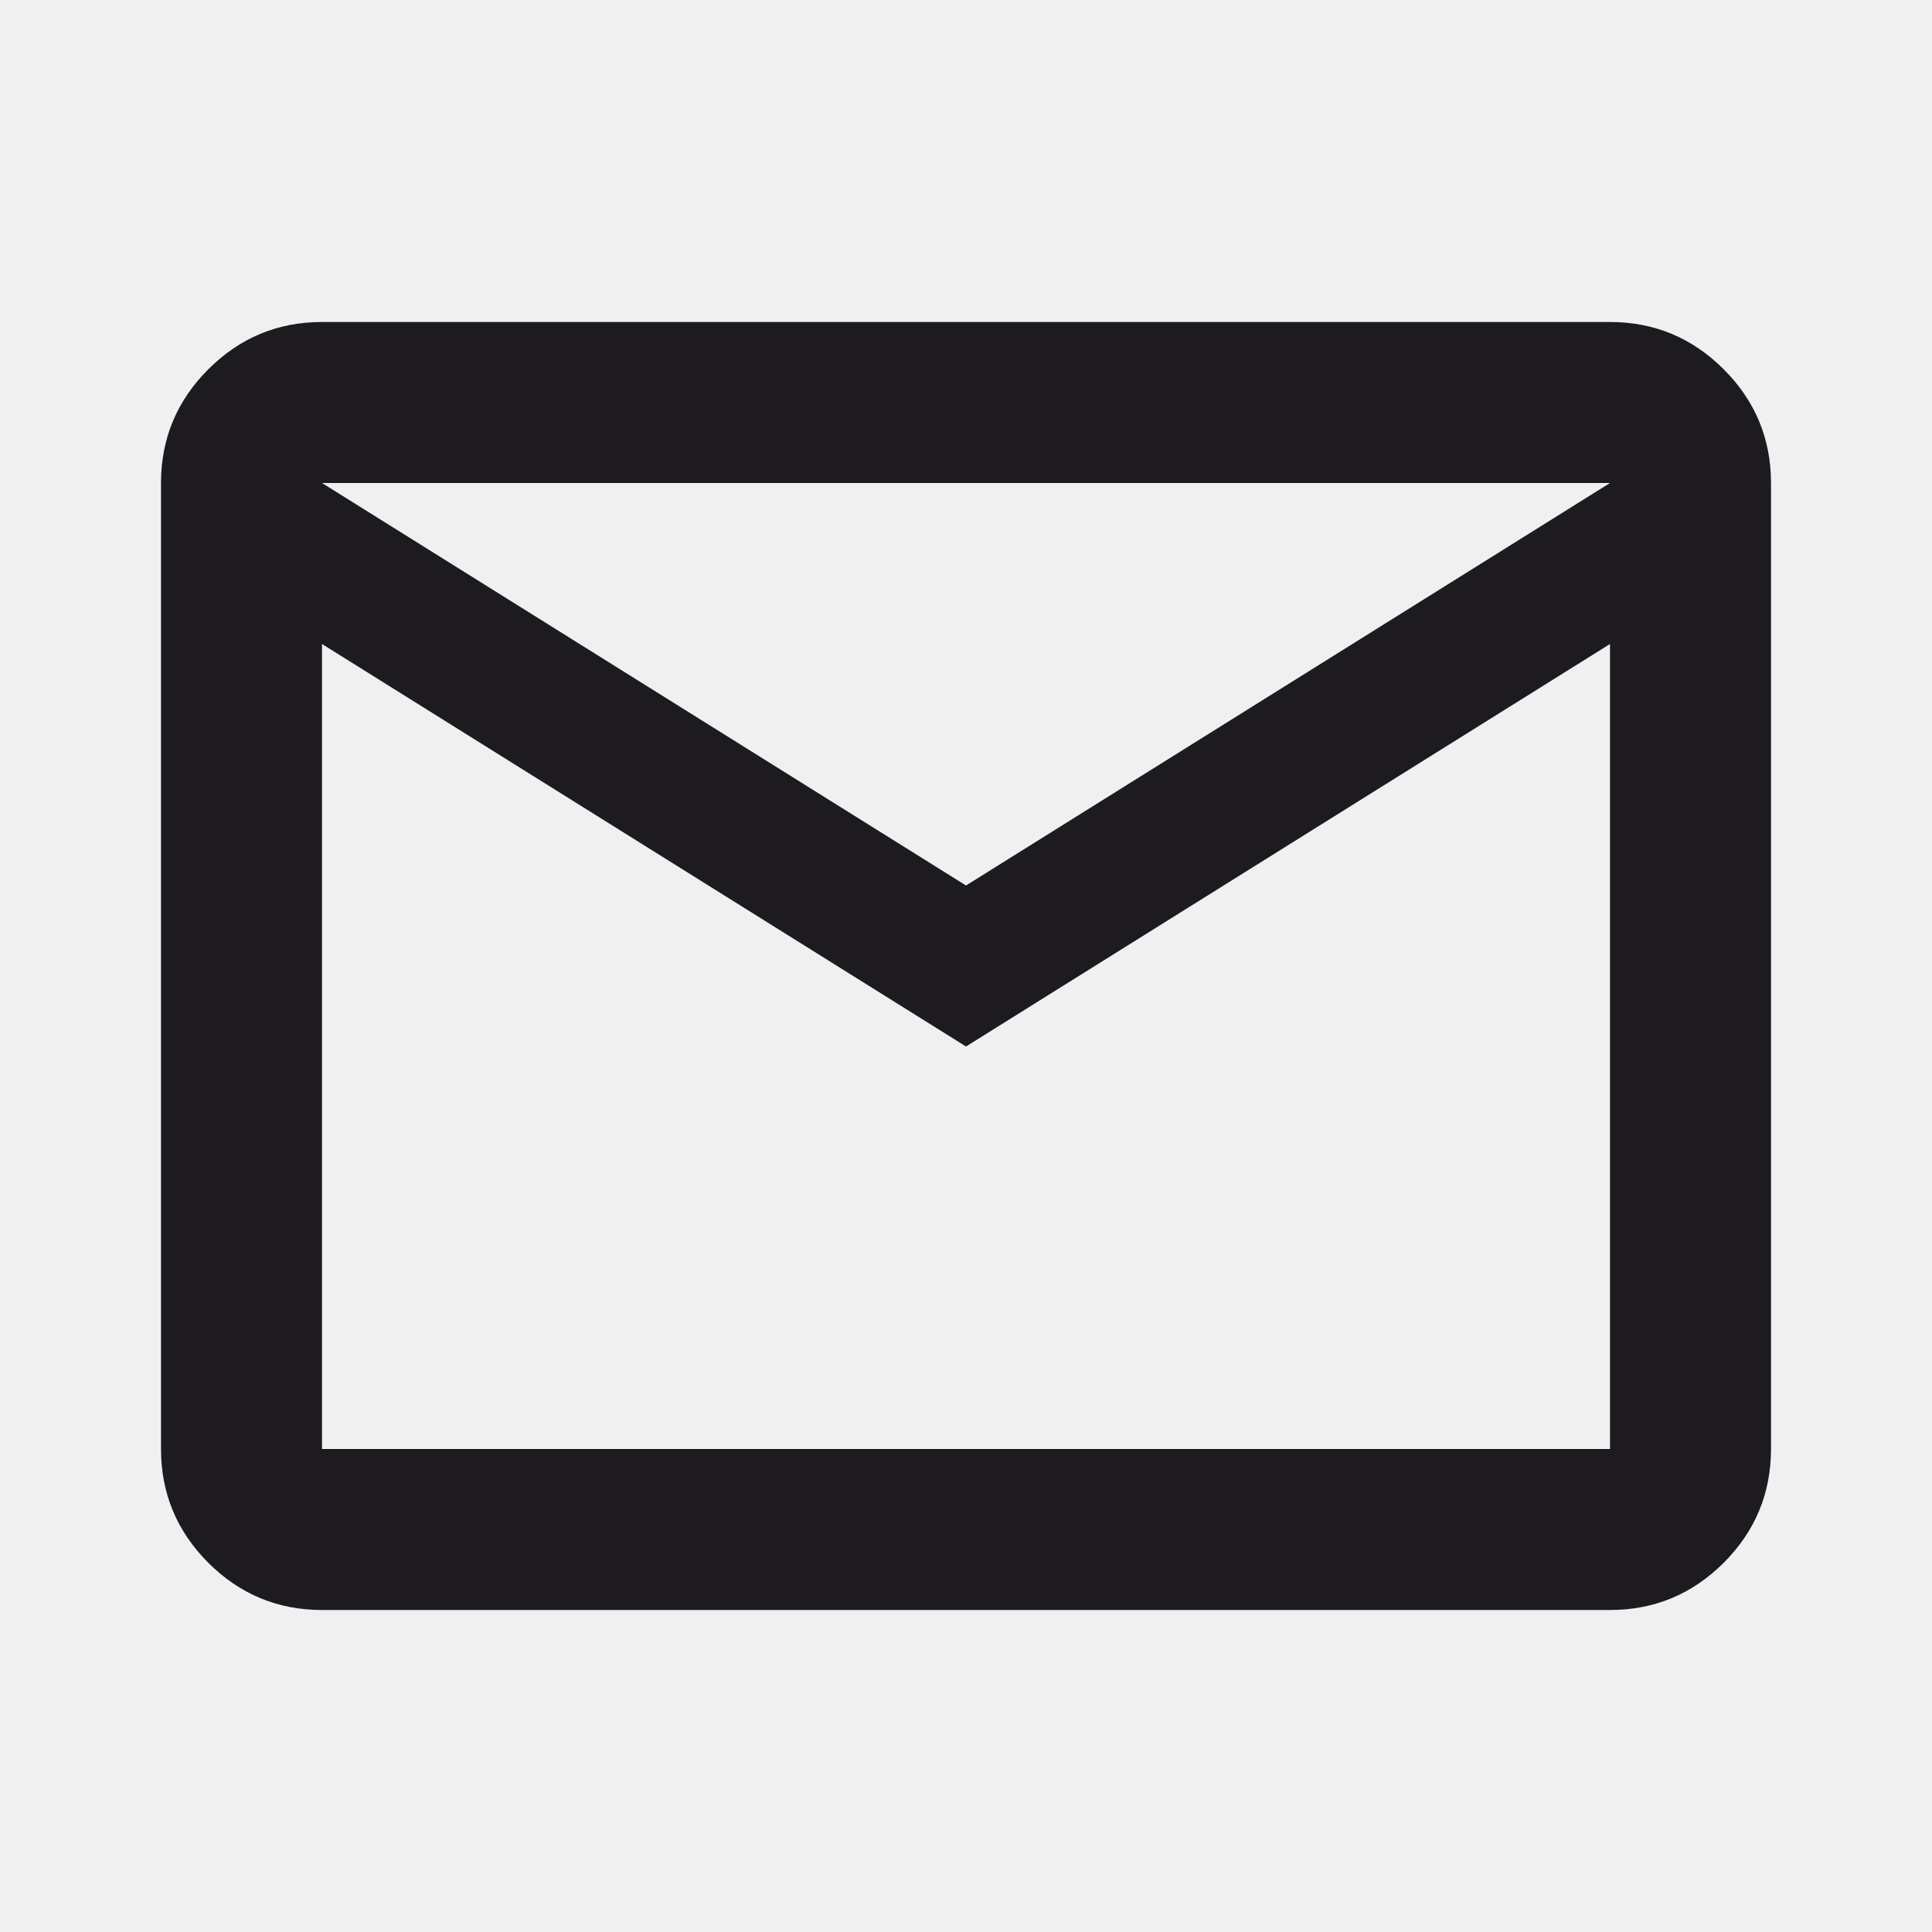
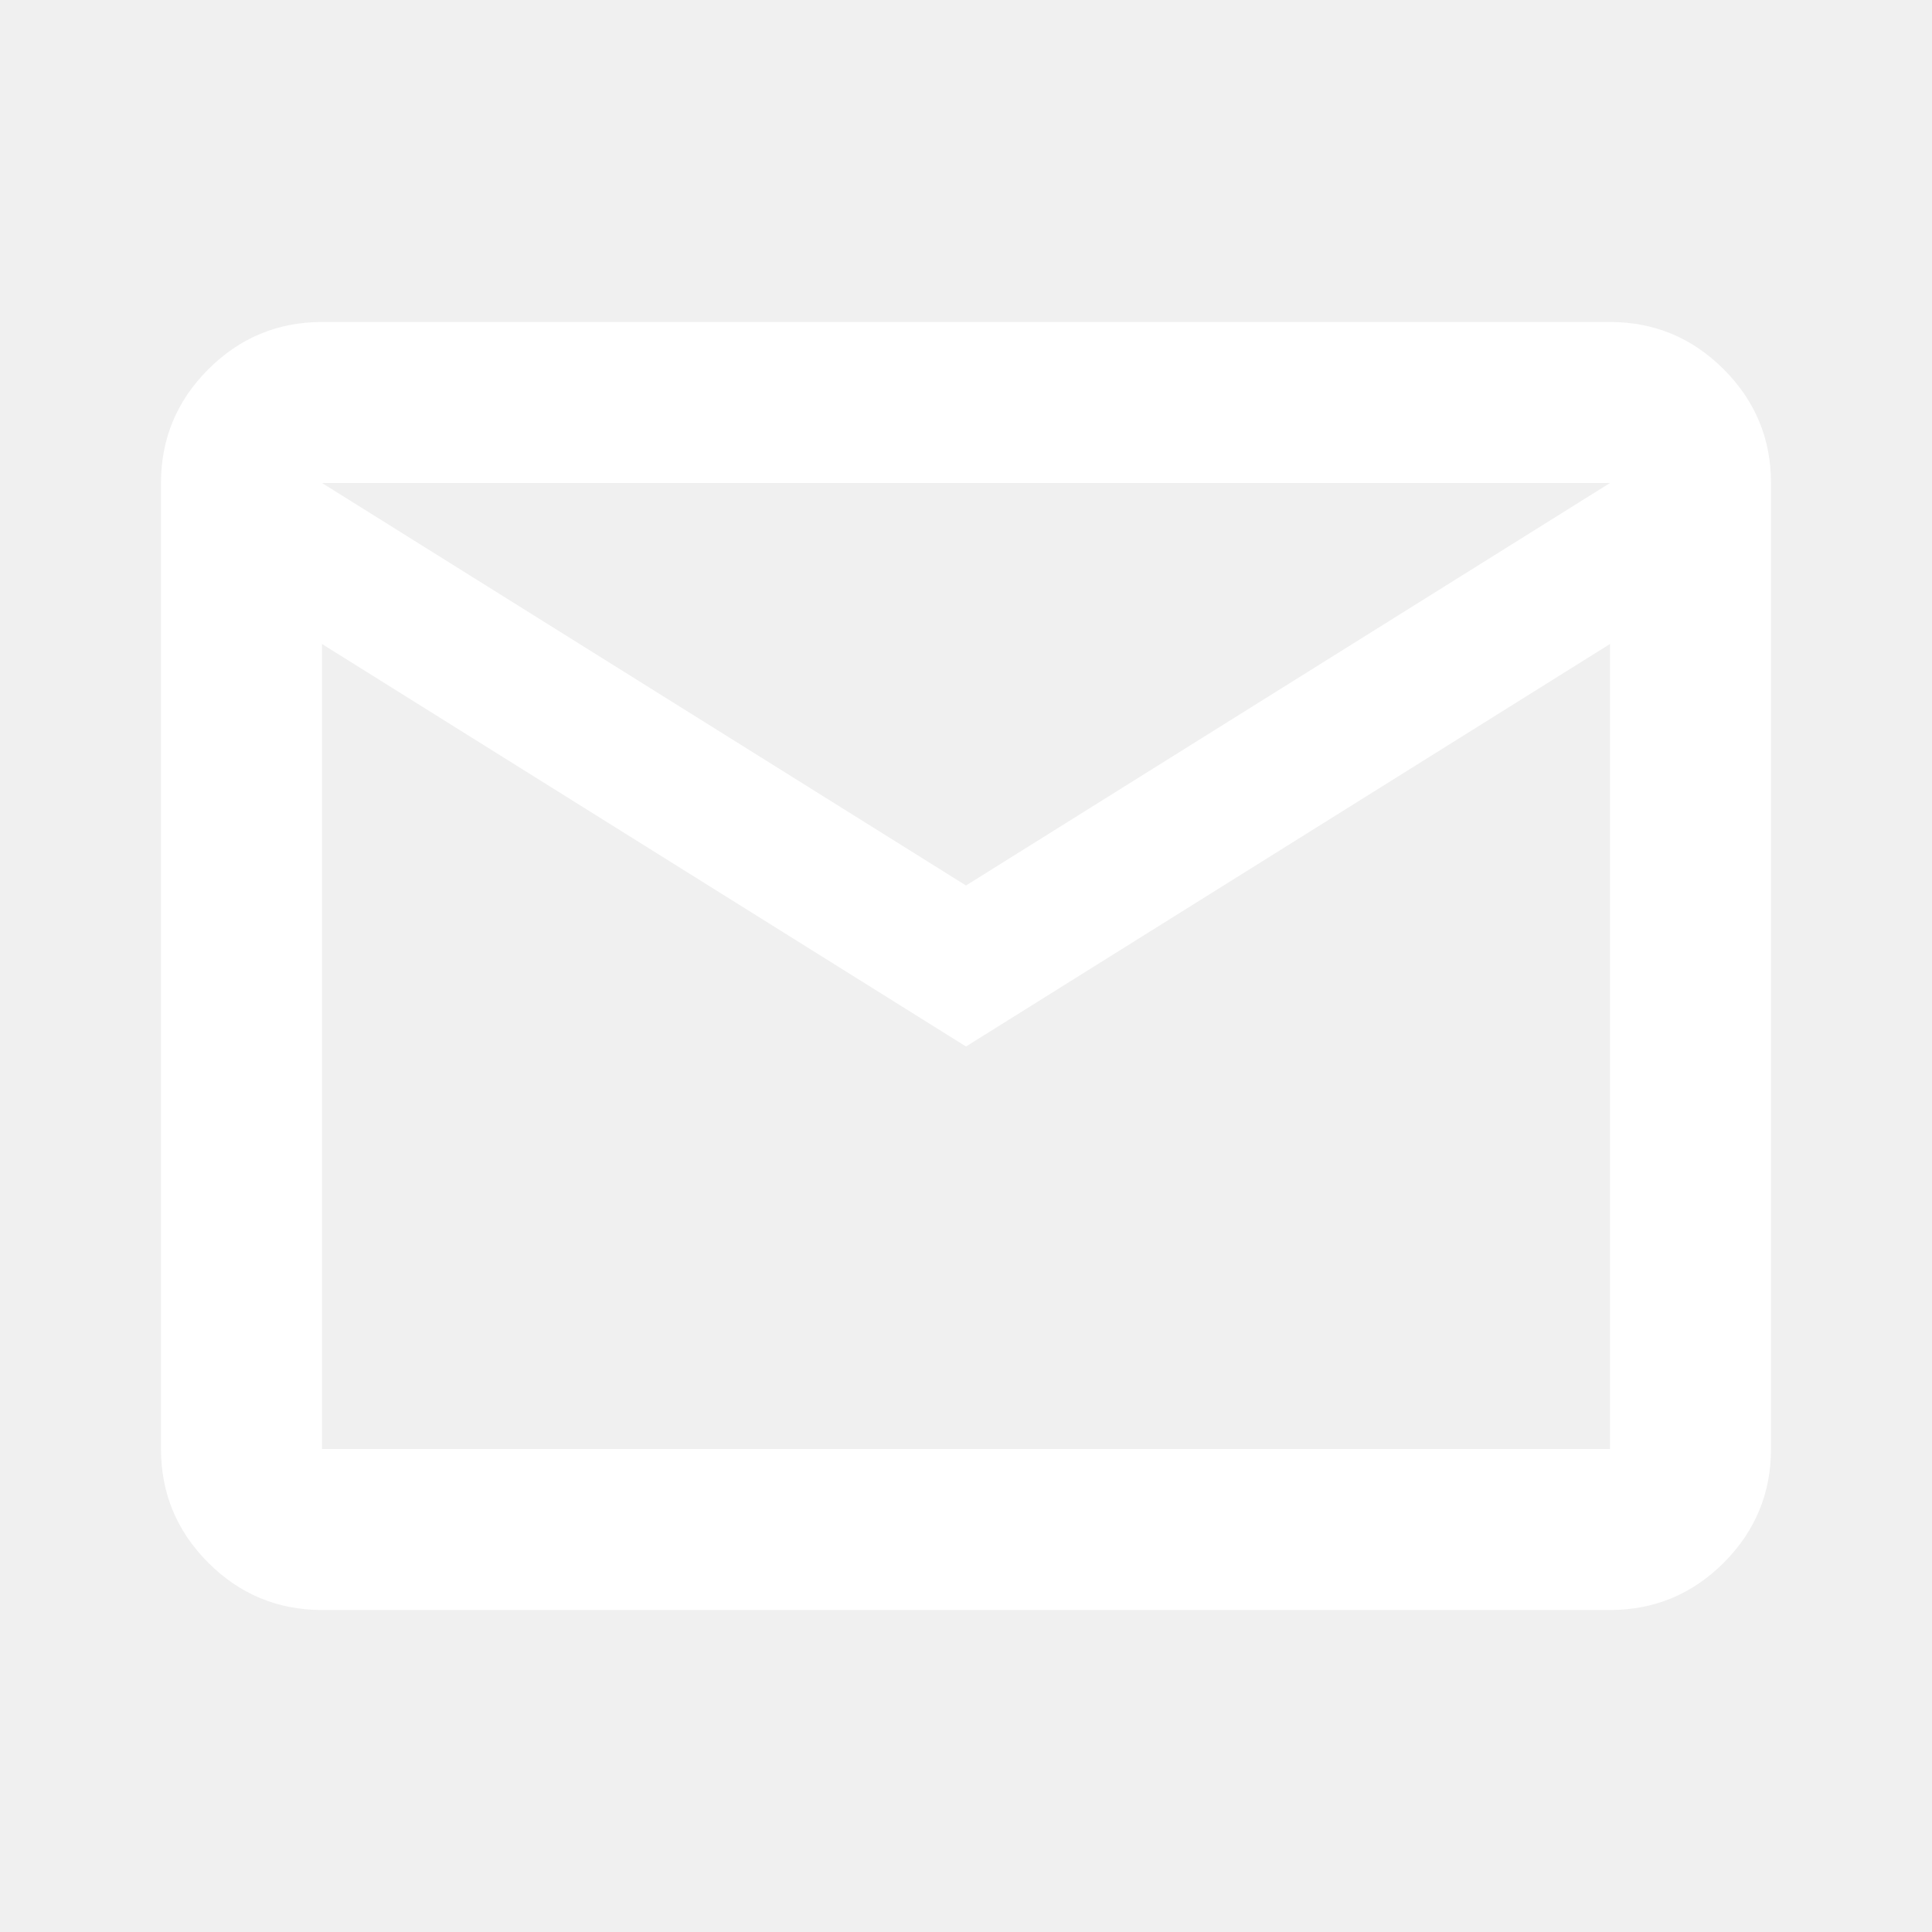
- <svg xmlns="http://www.w3.org/2000/svg" width="24" height="24" viewBox="0 0 24 24" fill="none">
-   <path d="M4 20C3.45 20 2.979 19.804 2.587 19.413C2.196 19.021 2 18.55 2 18V6C2 5.45 2.196 4.979 2.587 4.588C2.979 4.196 3.45 4 4 4H20C20.55 4 21.021 4.196 21.413 4.588C21.804 4.979 22 5.45 22 6V18C22 18.55 21.804 19.021 21.413 19.413C21.021 19.804 20.55 20 20 20H4ZM12 13L4 8V18H20V8L12 13ZM12 11L20 6H4L12 11ZM4 8V6V18V8Z" fill="#1D1B20" />
+ <svg xmlns="http://www.w3.org/2000/svg" width="24" height="24" viewBox="0 0 24 24" fill="white">
+   <path d="M4 20C3.45 20 2.979 19.804 2.587 19.413C2.196 19.021 2 18.55 2 18V6C2 5.45 2.196 4.979 2.587 4.588C2.979 4.196 3.45 4 4 4H20C20.55 4 21.021 4.196 21.413 4.588C21.804 4.979 22 5.45 22 6V18C22 18.55 21.804 19.021 21.413 19.413C21.021 19.804 20.55 20 20 20H4ZM12 13L4 8V18H20V8L12 13ZM12 11L20 6H4L12 11ZM4 8V6V18V8Z" />
</svg>
